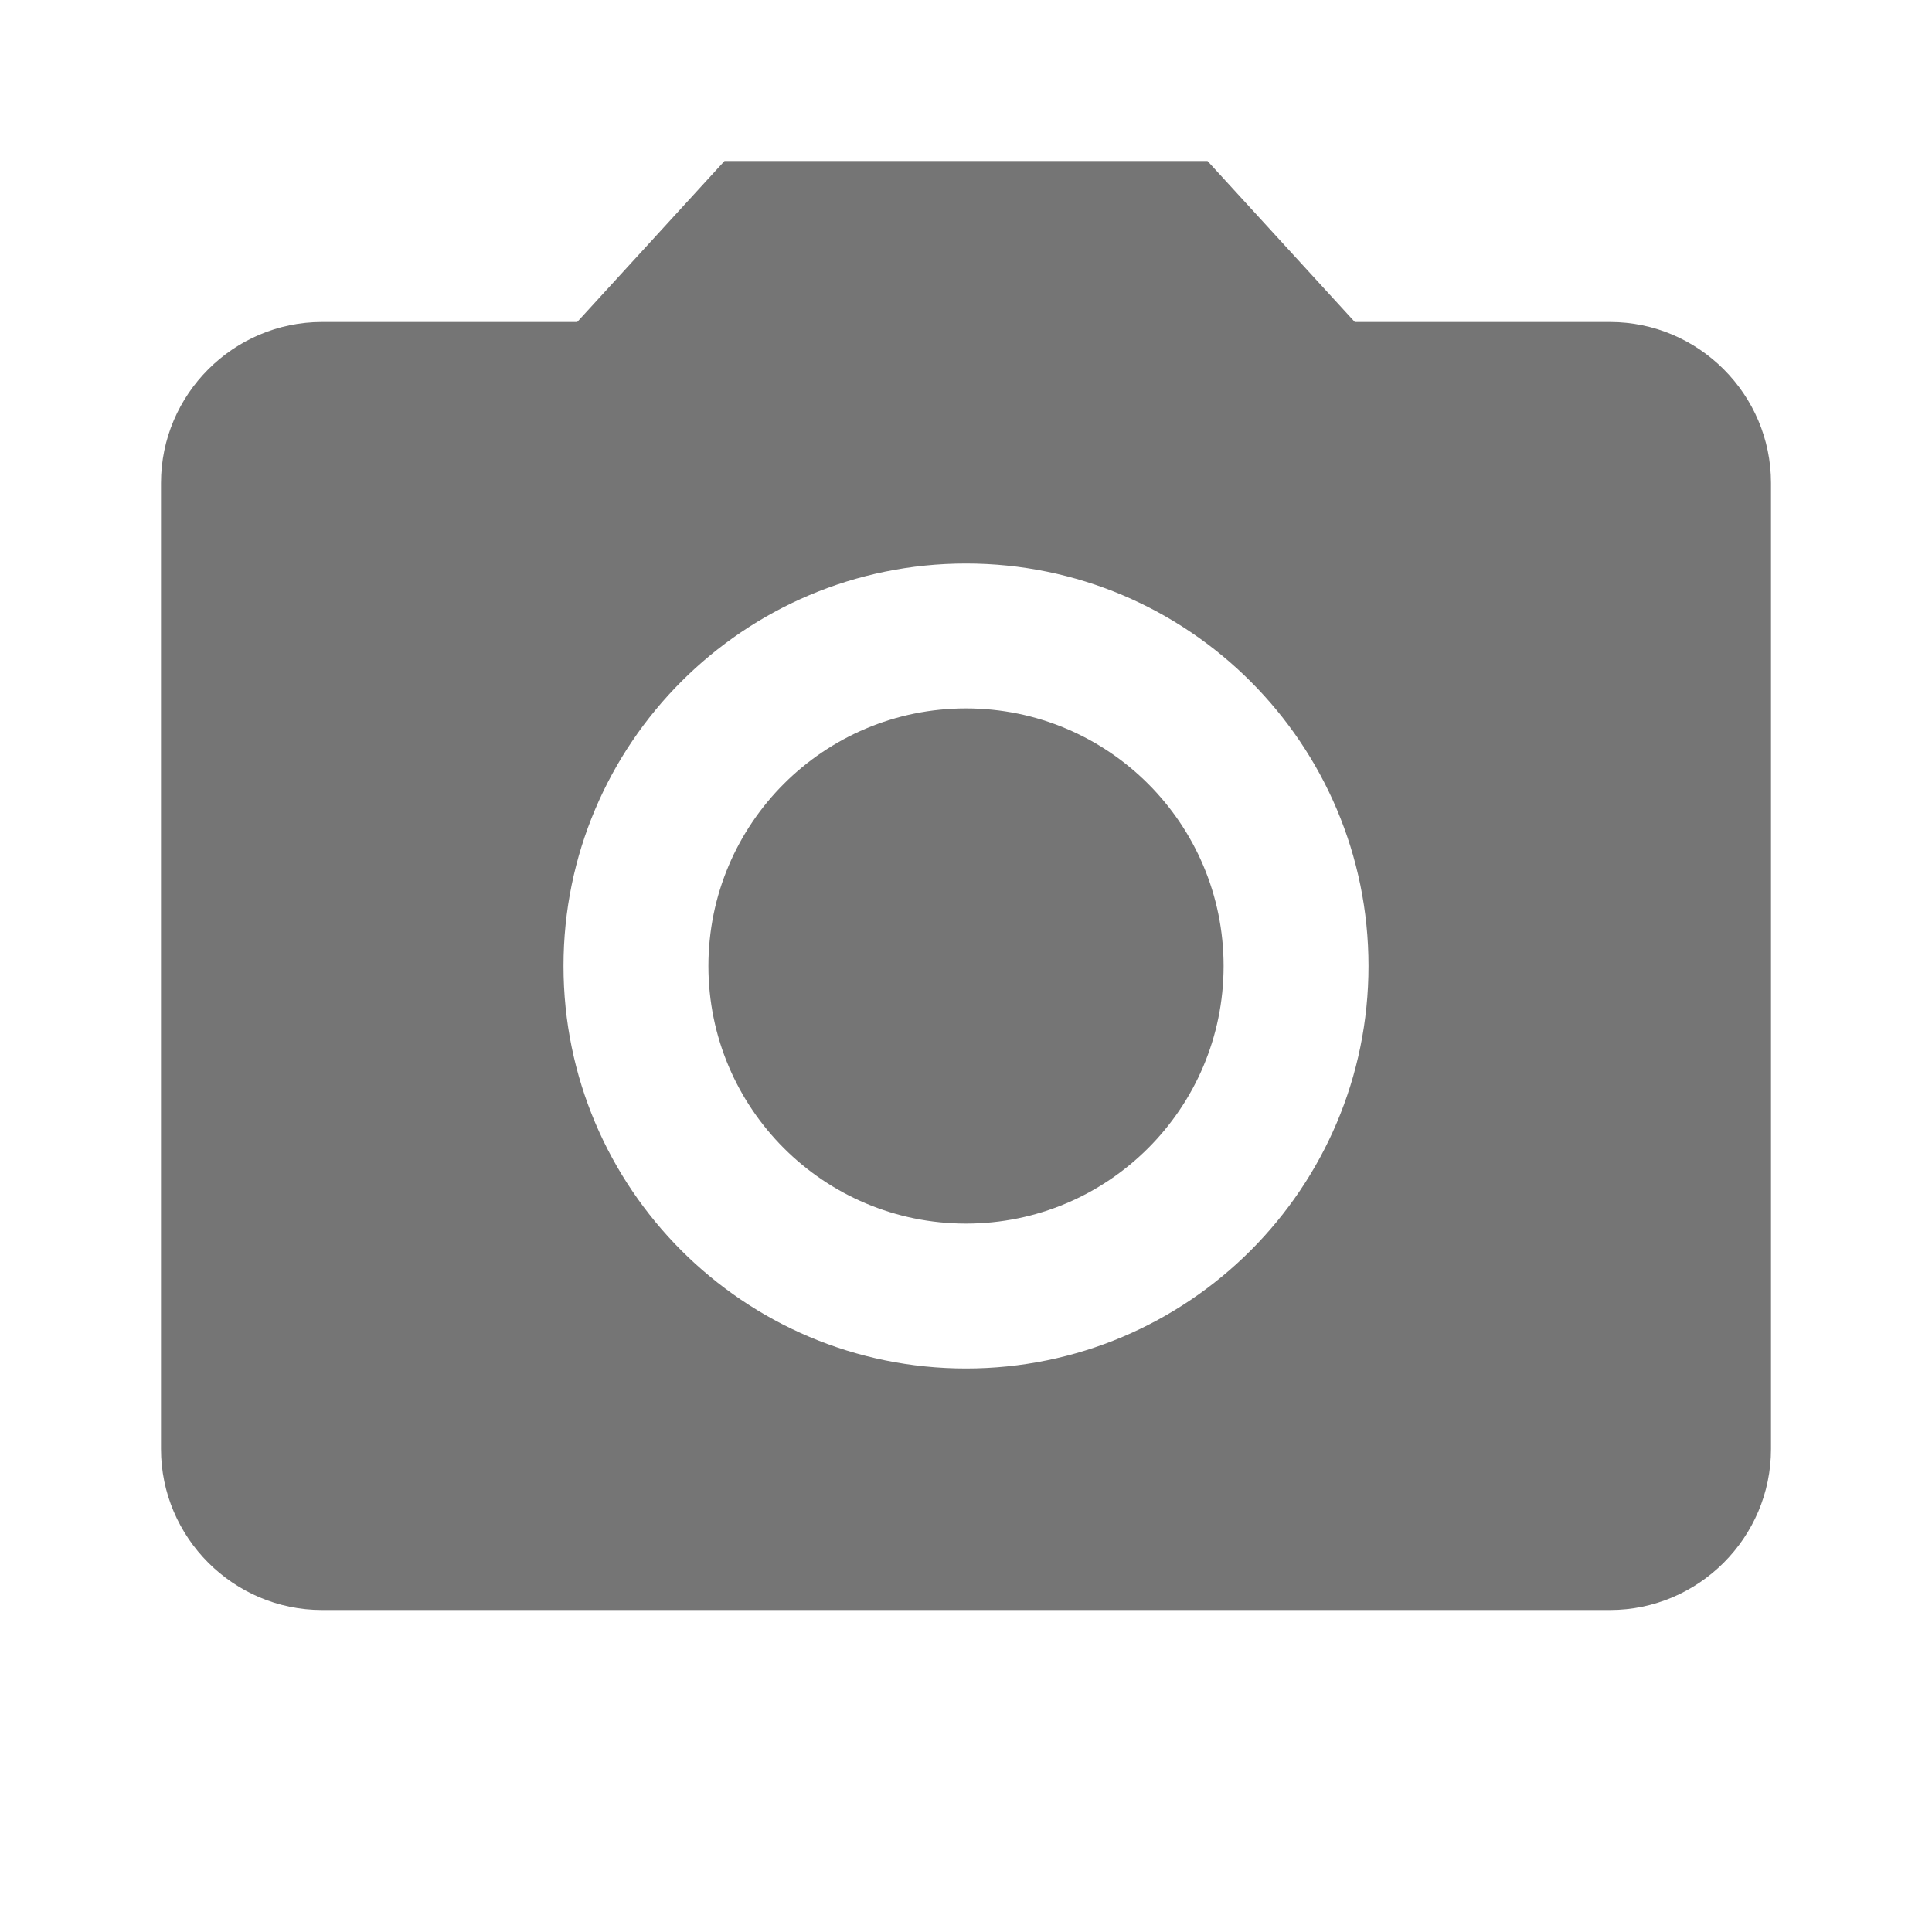
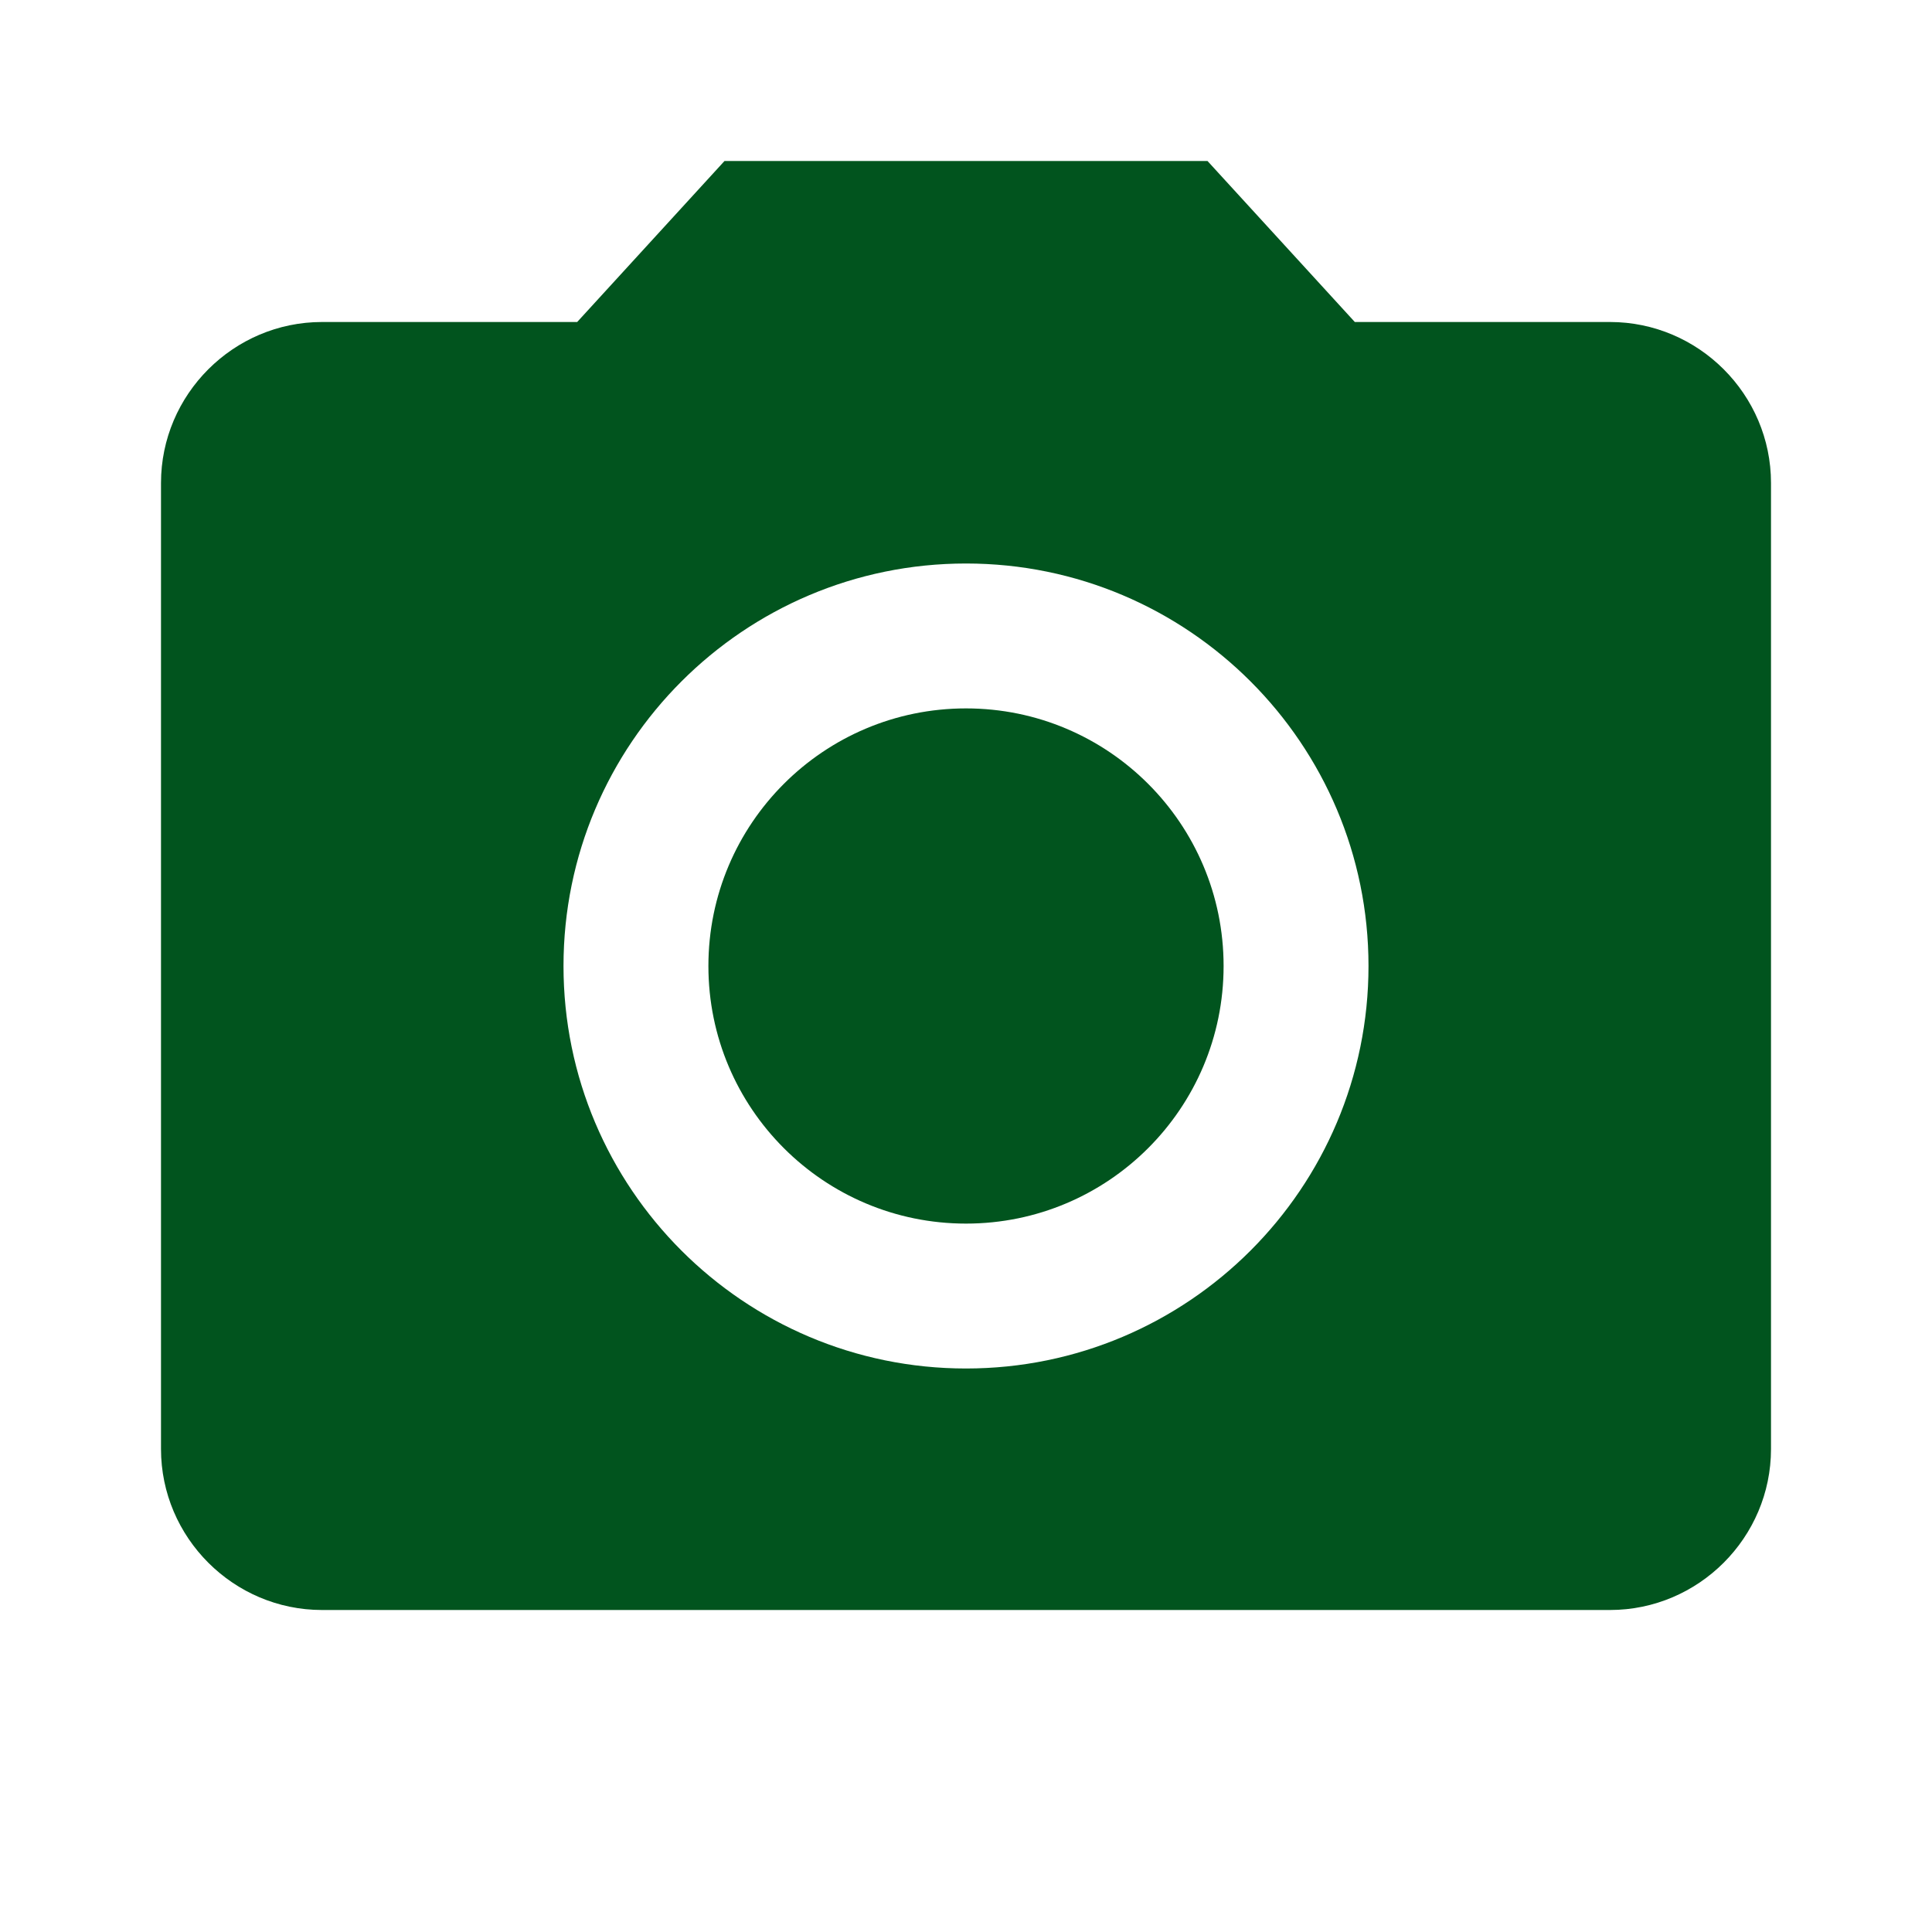
- <svg xmlns="http://www.w3.org/2000/svg" fill="#757575" height="48" viewBox="0 0 24 24" width="48">
+ <svg xmlns="http://www.w3.org/2000/svg" fill="#01541E" height="48" viewBox="0 0 24 24" width="48">
  <circle cx="12" cy="12" r="3.2" />
  <path d="M9 2L7.17 4H4c-1.1 0-2 .9-2 2v12c0 1.1.9 2 2 2h16c1.1 0 2-.9 2-2V6c0-1.1-.9-2-2-2h-3.17L15 2H9zm3 15c-2.76 0-5-2.24-5-5s2.24-5 5-5 5 2.24 5 5-2.24 5-5 5z" />
  <path d="M0 0h24v24H0z" fill="none" />
</svg>
